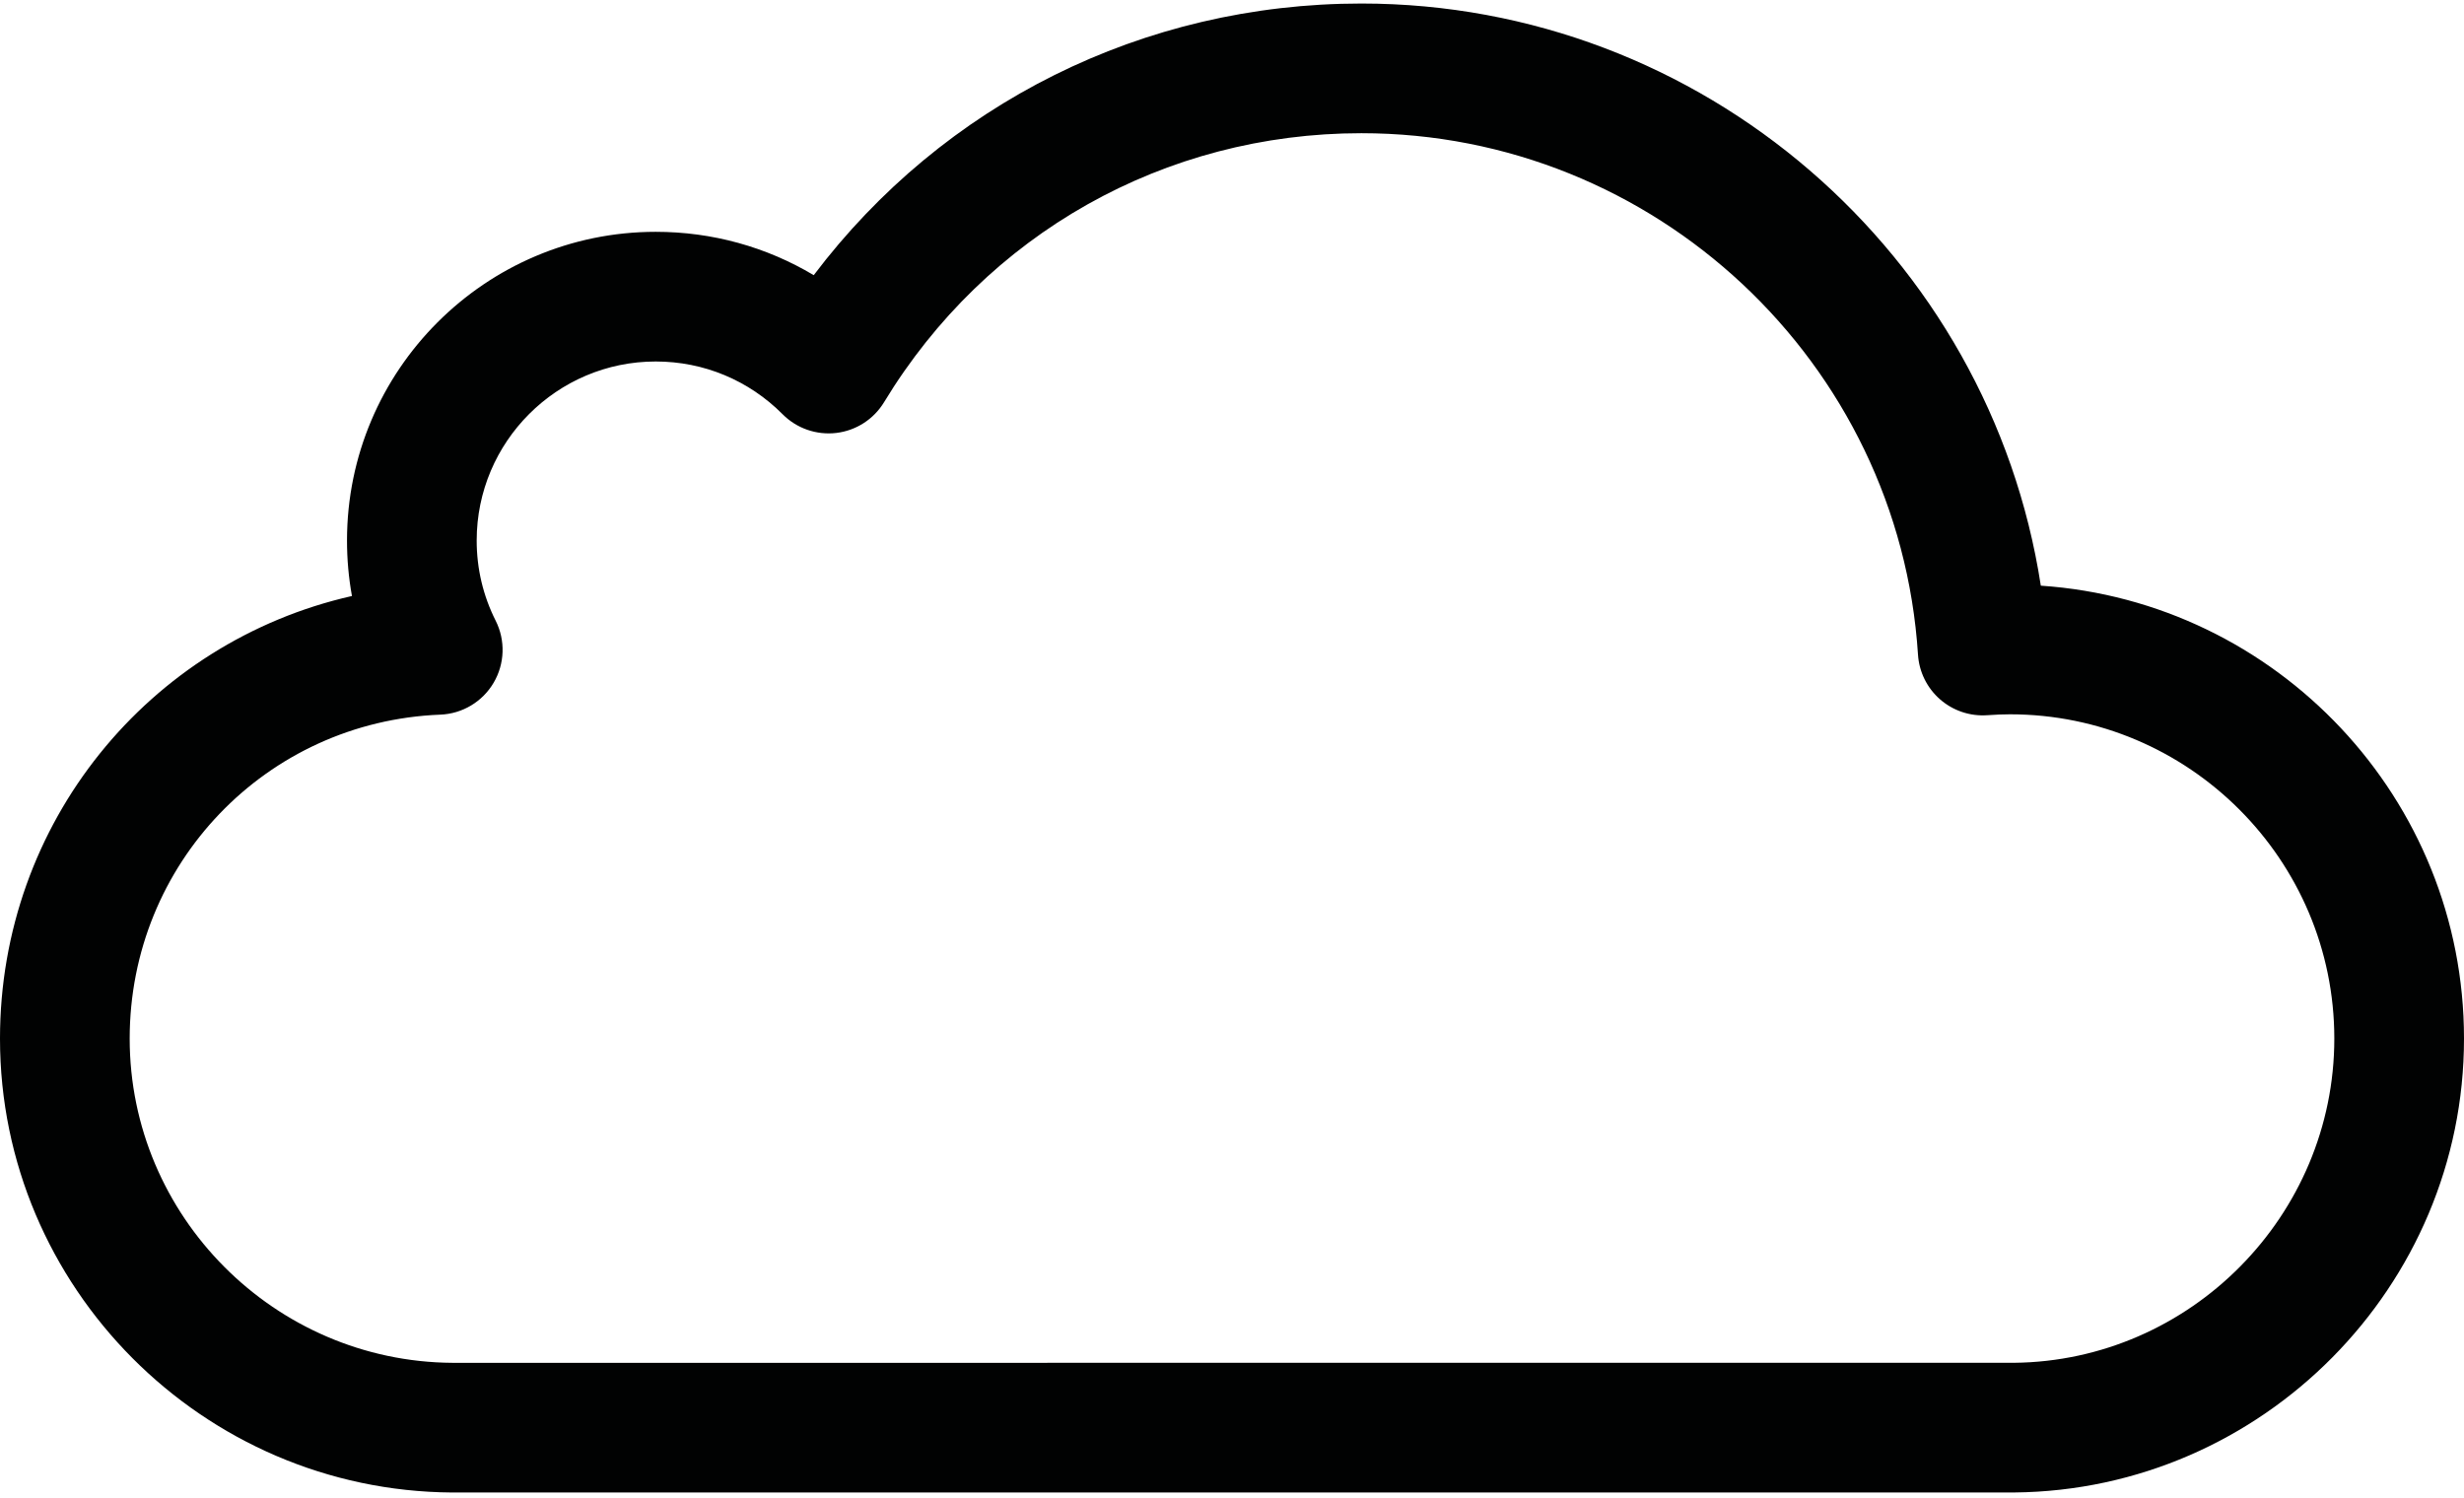
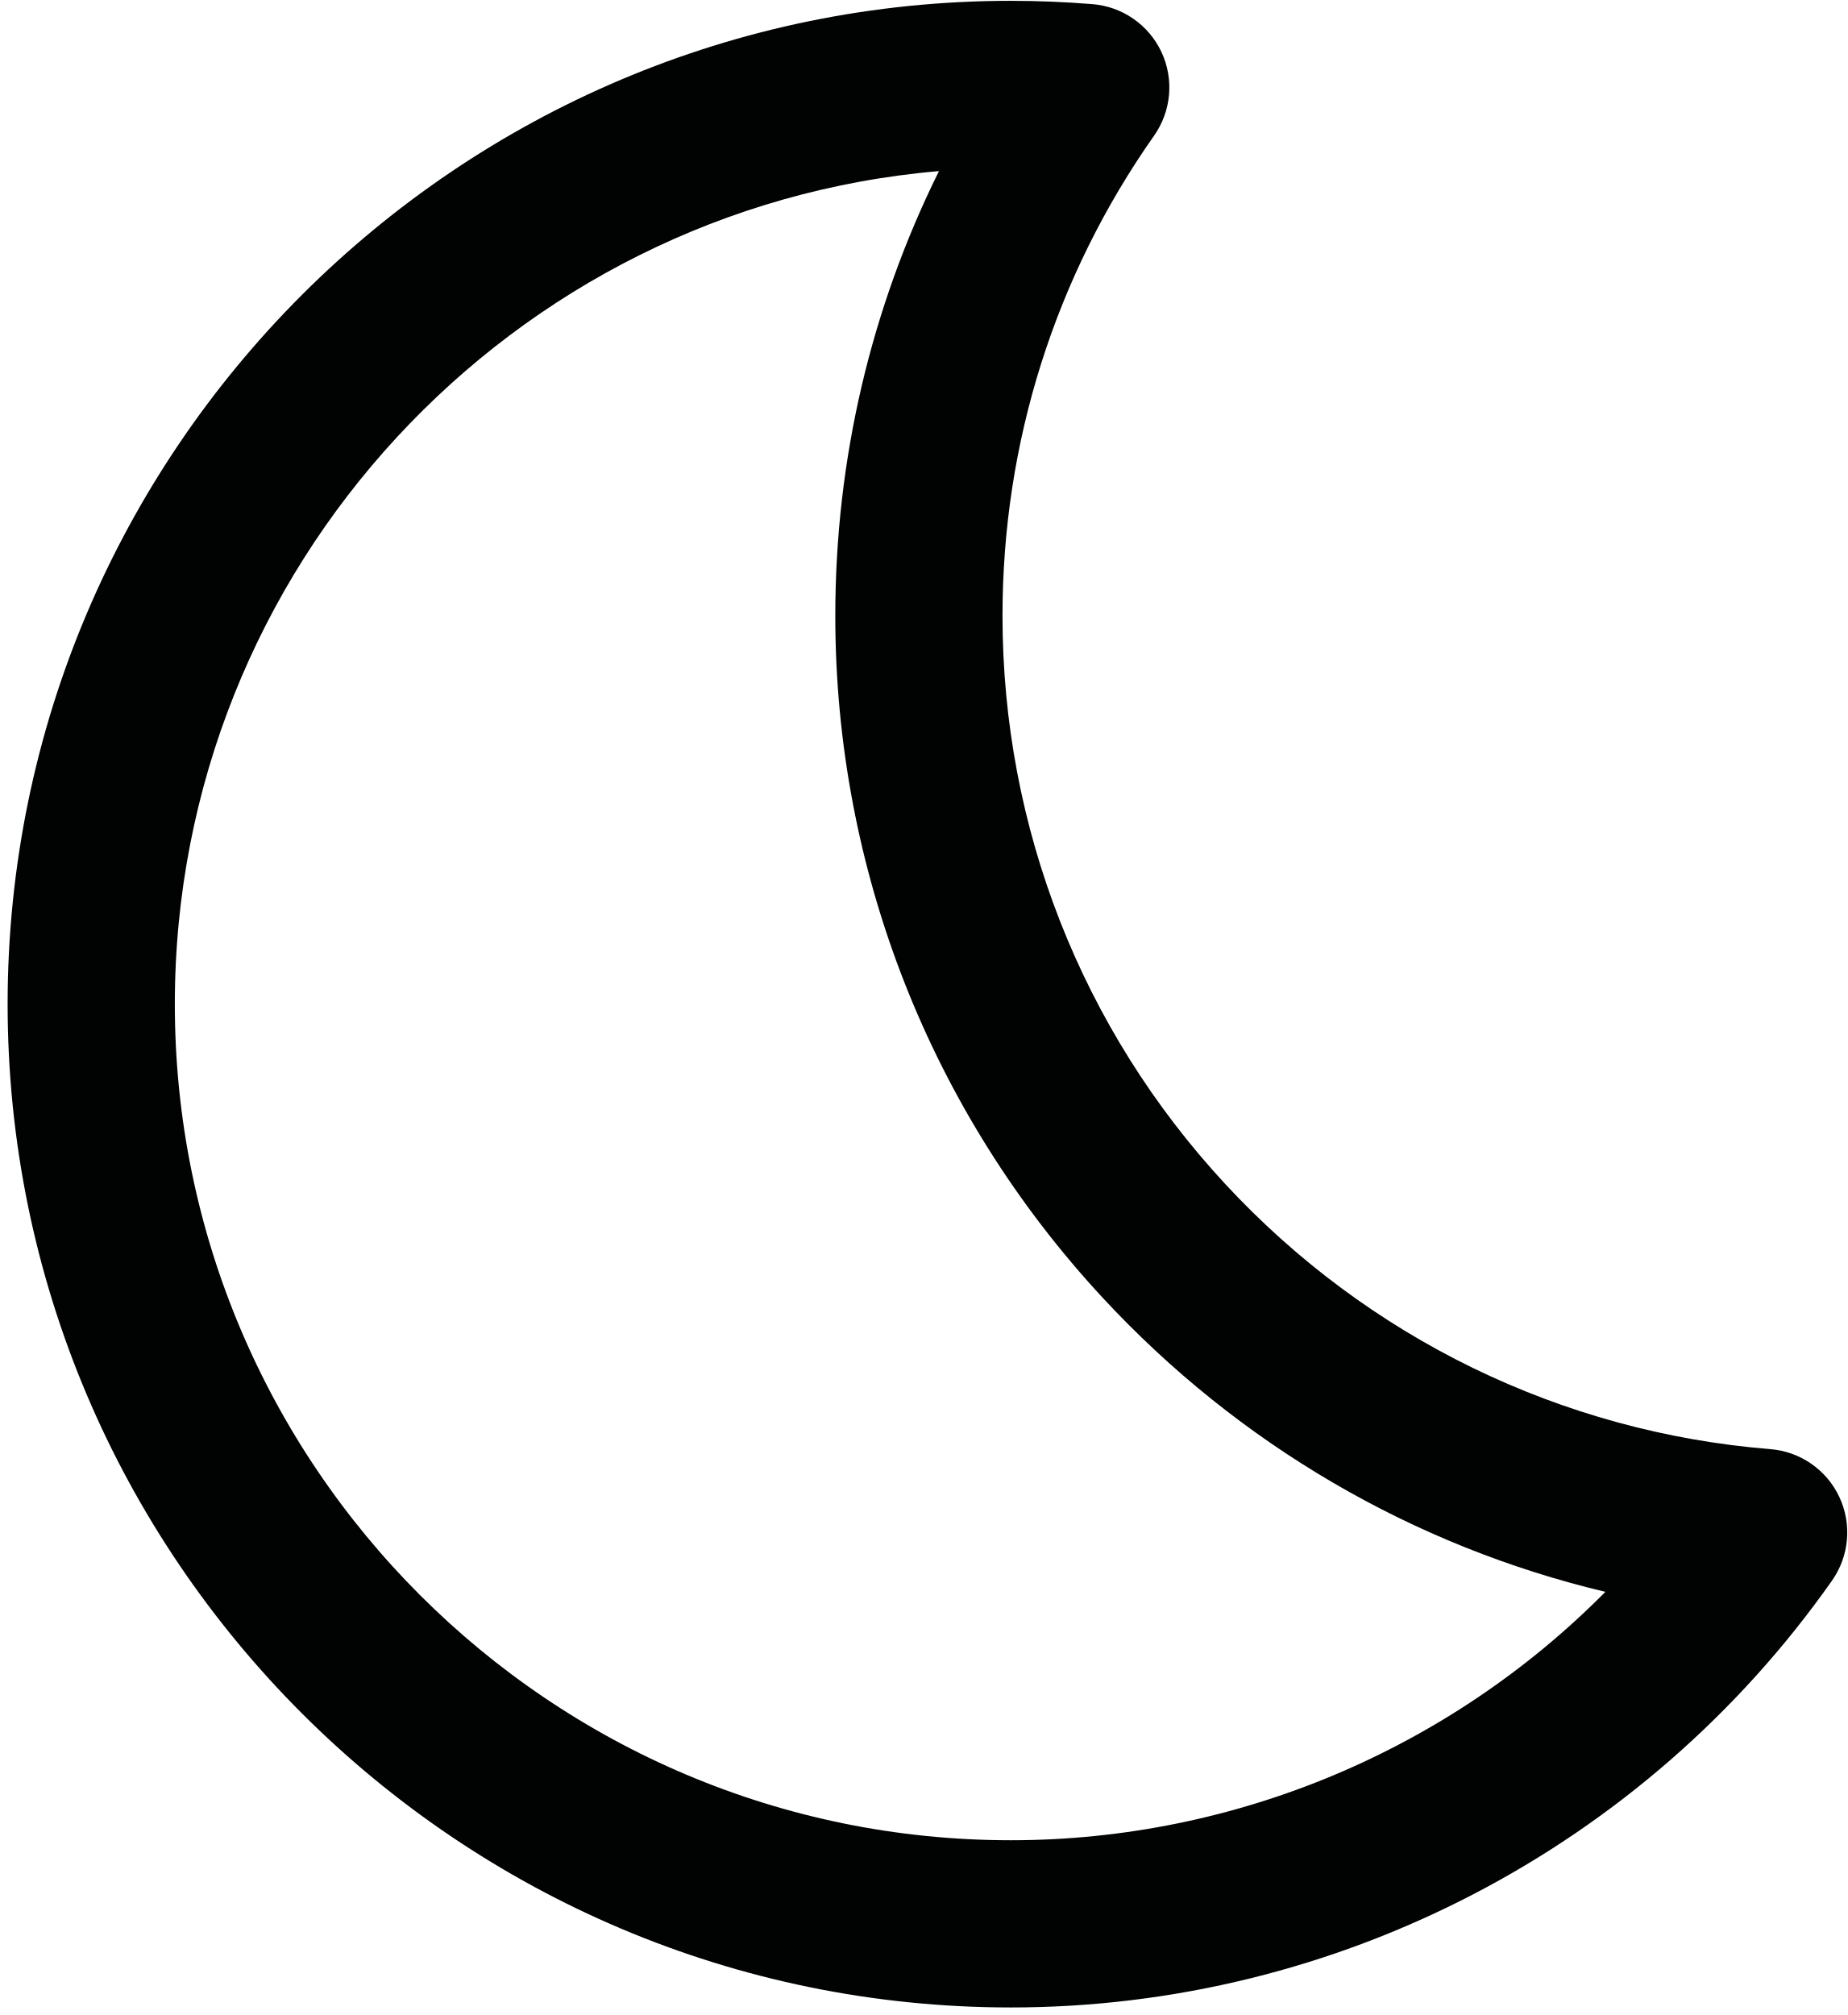
- <svg xmlns="http://www.w3.org/2000/svg" width="380" height="231" viewBox="0 0 380 231" fill="none">
-   <path d="M69.717 230.192C31.245 229.939 0 198.534 0 160.186C0 126.862 22.987 99.006 54.279 91.923C53.77 89.124 53.515 86.268 53.515 83.364C53.515 57.112 74.873 35.754 101.125 35.754C109.845 35.754 118.203 38.081 125.495 42.442C145.476 16.019 176.307 0.544 209.956 0.544C262.544 0.544 306.871 39.283 314.736 90.329C351.134 92.781 380 123.176 380 160.186C380 198.408 348.904 229.811 310.682 230.187L69.717 230.192ZM101.125 55.754C85.901 55.754 73.515 68.14 73.515 83.364C73.515 87.707 74.501 91.871 76.445 95.738C77.972 98.775 77.851 102.38 76.124 105.309C74.398 108.237 71.302 110.088 67.905 110.222C41.042 111.283 20 133.229 20 160.186C20 187.579 42.333 210.012 69.783 210.192L310.583 210.188C337.788 209.919 360 187.488 360 160.186C360 132.606 337.562 110.169 309.983 110.169C308.956 110.169 307.838 110.213 306.468 110.309C303.814 110.494 301.194 109.611 299.191 107.859C297.188 106.107 295.966 103.628 295.795 100.973C292.902 55.873 255.197 20.544 209.956 20.544C179.616 20.544 152.097 36.053 136.342 62.03C134.747 64.66 132.03 66.41 128.976 66.774C125.923 67.135 122.87 66.078 120.701 63.897C115.479 58.645 108.527 55.754 101.125 55.754Z" fill="#010202" />
+ <svg xmlns="http://www.w3.org/2000/svg" width="221" height="241" viewBox="0 0 221 241" fill="none">
+   <path d="M120.912 240.098C54.744 240.098 0.912 186.266 0.912 120.098C0.912 53.93 54.744 0.098 120.912 0.098C124.118 0.098 127.402 0.231 130.673 0.495C134.25 0.784 137.397 2.967 138.922 6.215C140.446 9.463 140.113 13.279 138.05 16.215C126.184 33.091 119.912 52.953 119.912 73.653C119.912 98.944 129.375 123.079 146.557 141.613C163.646 160.049 186.803 171.31 211.759 173.321C215.335 173.609 218.483 175.792 220.008 179.041C221.532 182.289 221.199 186.105 219.136 189.041C196.657 221.011 159.938 240.098 120.912 240.098ZM112.313 20.464C61.185 24.841 20.912 67.856 20.912 120.098C20.912 175.238 65.772 220.098 120.912 220.098C147.803 220.098 173.38 209.222 192.024 190.39C169.089 184.934 148.188 172.791 131.89 155.211C111.269 132.967 99.912 104.003 99.912 73.653C99.912 54.995 104.16 36.901 112.313 20.464Z" fill="#010202" />
</svg>
